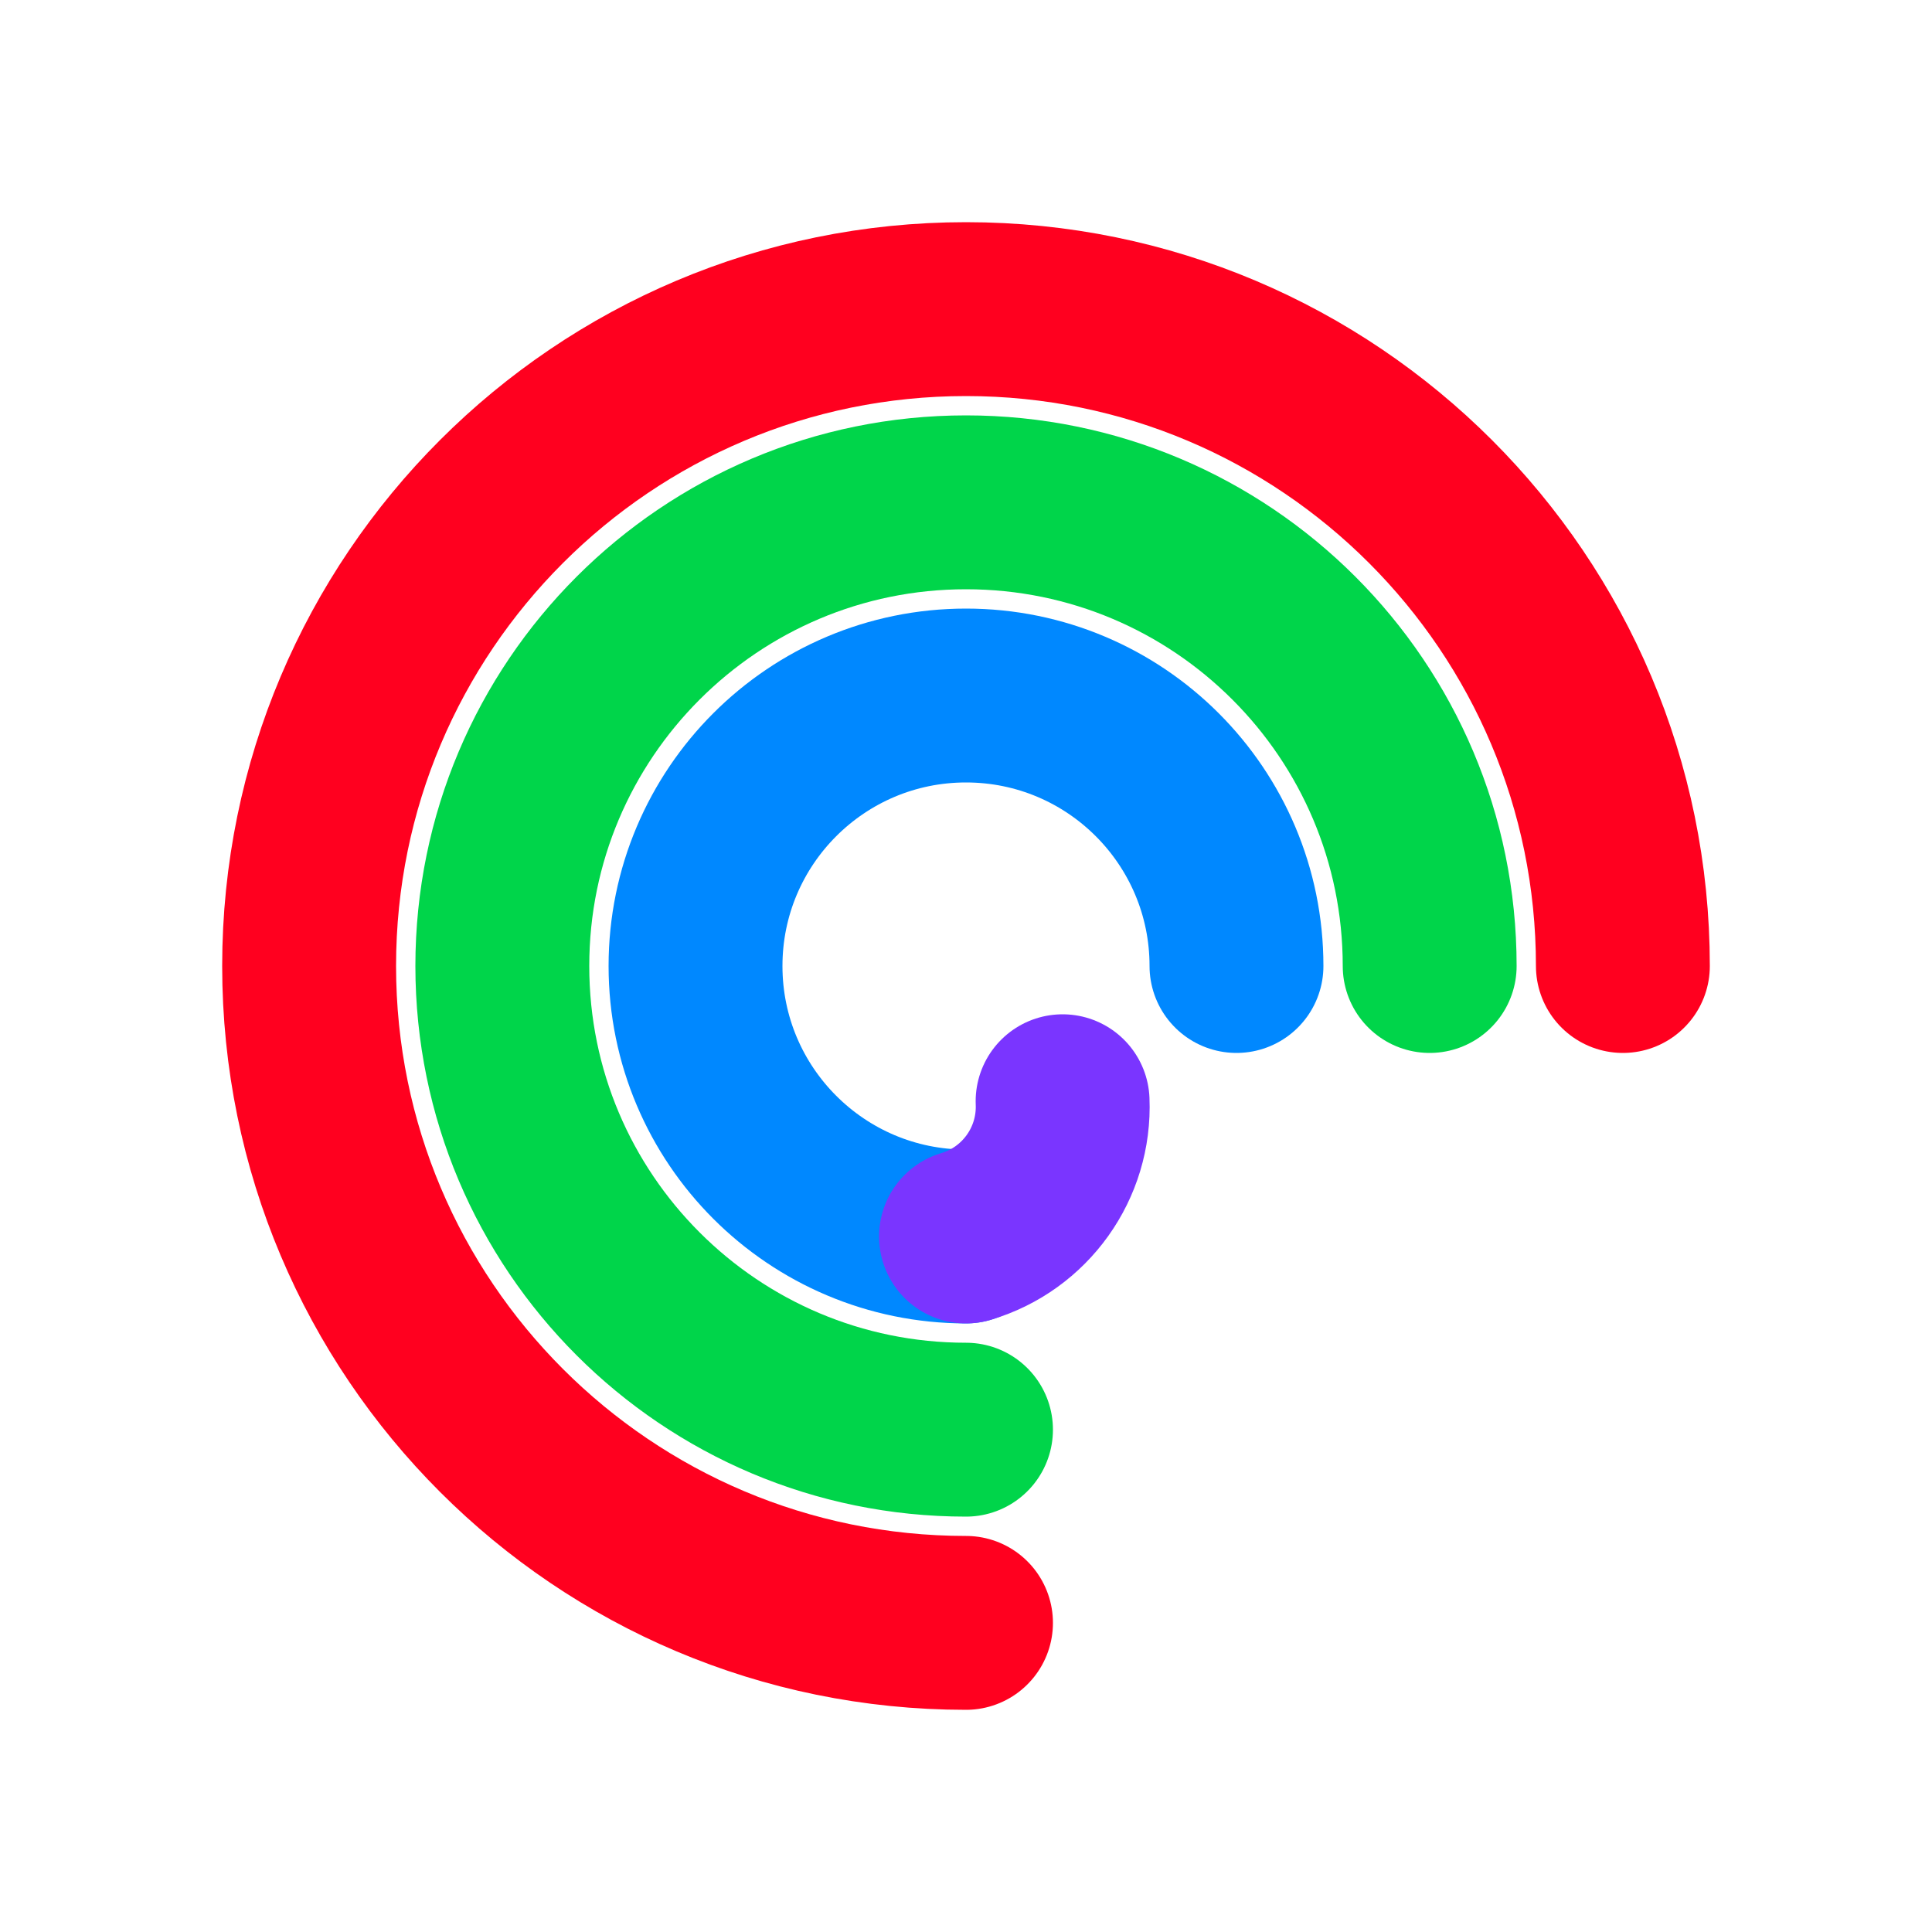
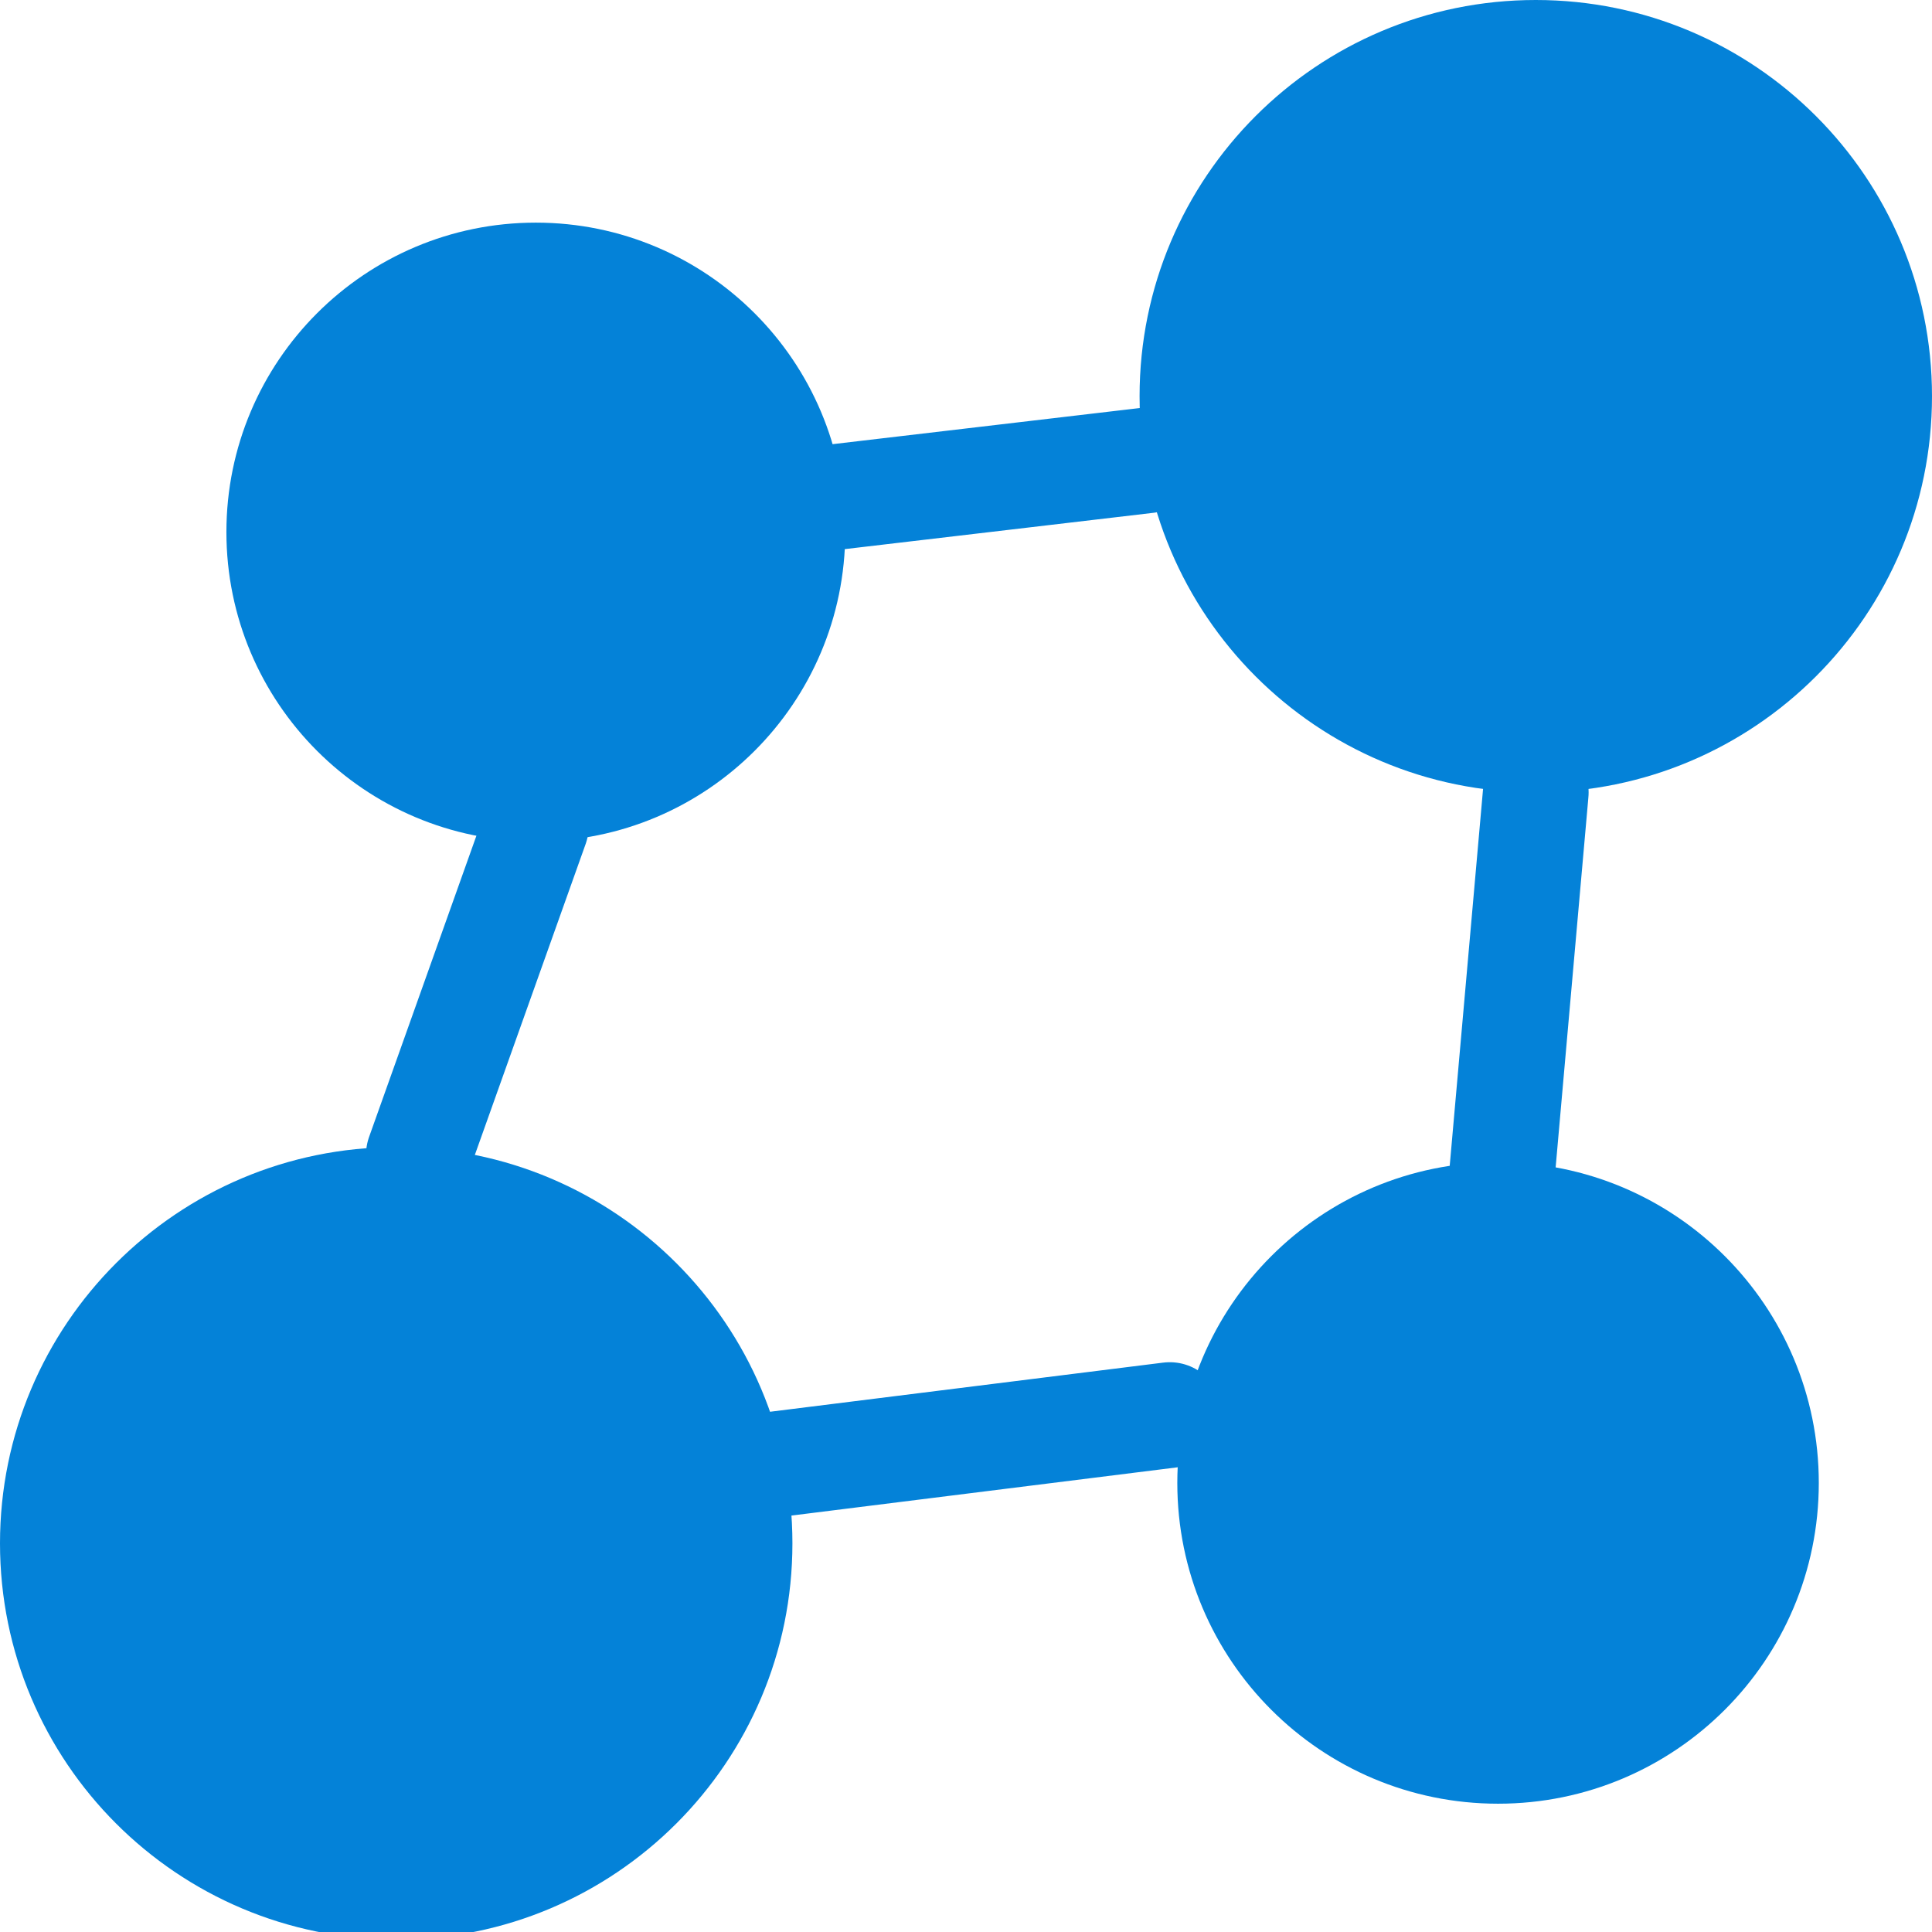
- <svg xmlns="http://www.w3.org/2000/svg" viewBox="0 0 100 100" width="100" height="100" role="img" aria-label="Unfathomably FE">
-   <path d="M84 50A34 34 0 1 0 50 84" fill="none" stroke="#ff001f" stroke-linecap="round" stroke-width="9" />
-   <path d="M74 50A24 24 0 1 0 50 74" fill="none" stroke="#00d54a" stroke-linecap="round" stroke-width="9" />
-   <path d="M64 50A14 14 0 1 0 50 64" fill="none" stroke="#0088ff" stroke-linecap="round" stroke-width="9" />
-   <path d="M55 57A7 7 0 0 1 50 64" fill="none" stroke="#7a35ff" stroke-linecap="round" stroke-width="9" />
+ <svg xmlns="http://www.w3.org/2000/svg" viewBox="0 0 512 512" width="512" height="512" role="img" aria-label="Site logo">
+   <g fill="none" stroke="#0482d8" stroke-linecap="round" stroke-width="28">
+     <path d="M142 219 111 306" />
+     <path d="M219 132 304 122" />
+     <path d="M206 388 310 375" />
+     <path d="M407 210 397 323" />
+   </g>
+   <g fill="#0482d8">
+     <circle cx="142" cy="141" r="82" />
+     <circle cx="105" cy="409" r="105" />
+     <circle cx="407" cy="105" r="105" />
+     <circle cx="397" cy="393" r="85" />
+   </g>
</svg>
